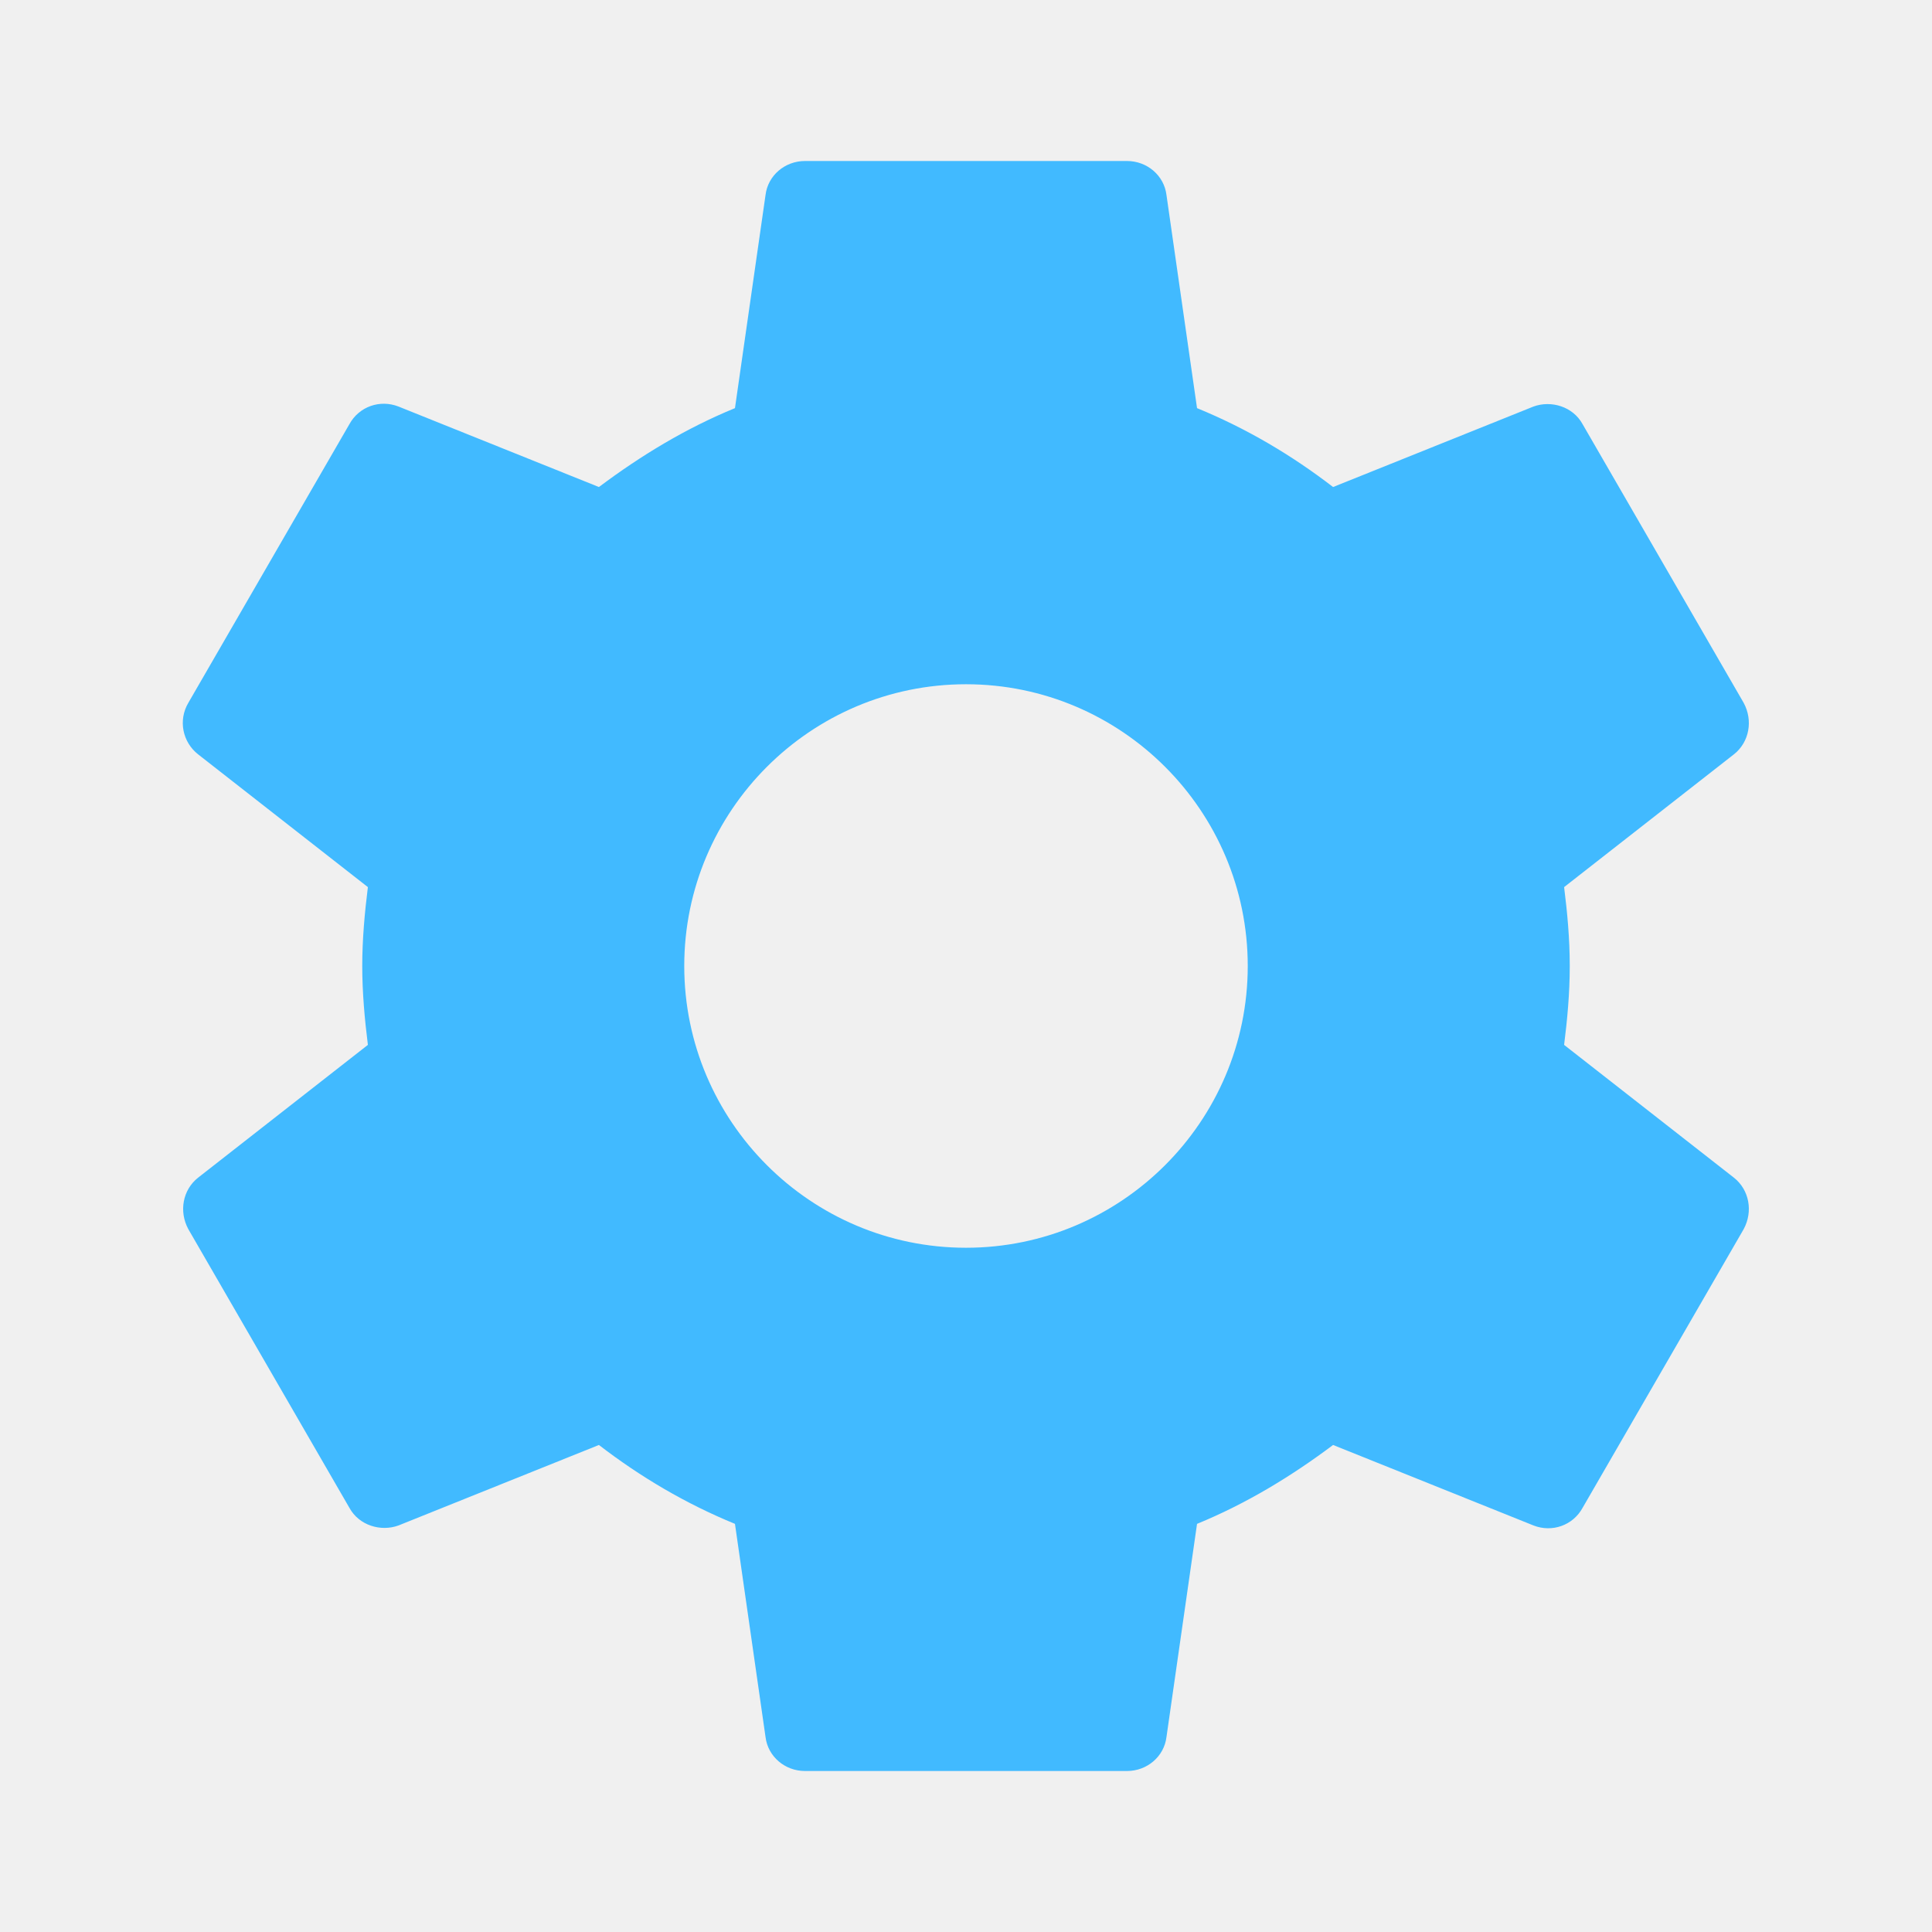
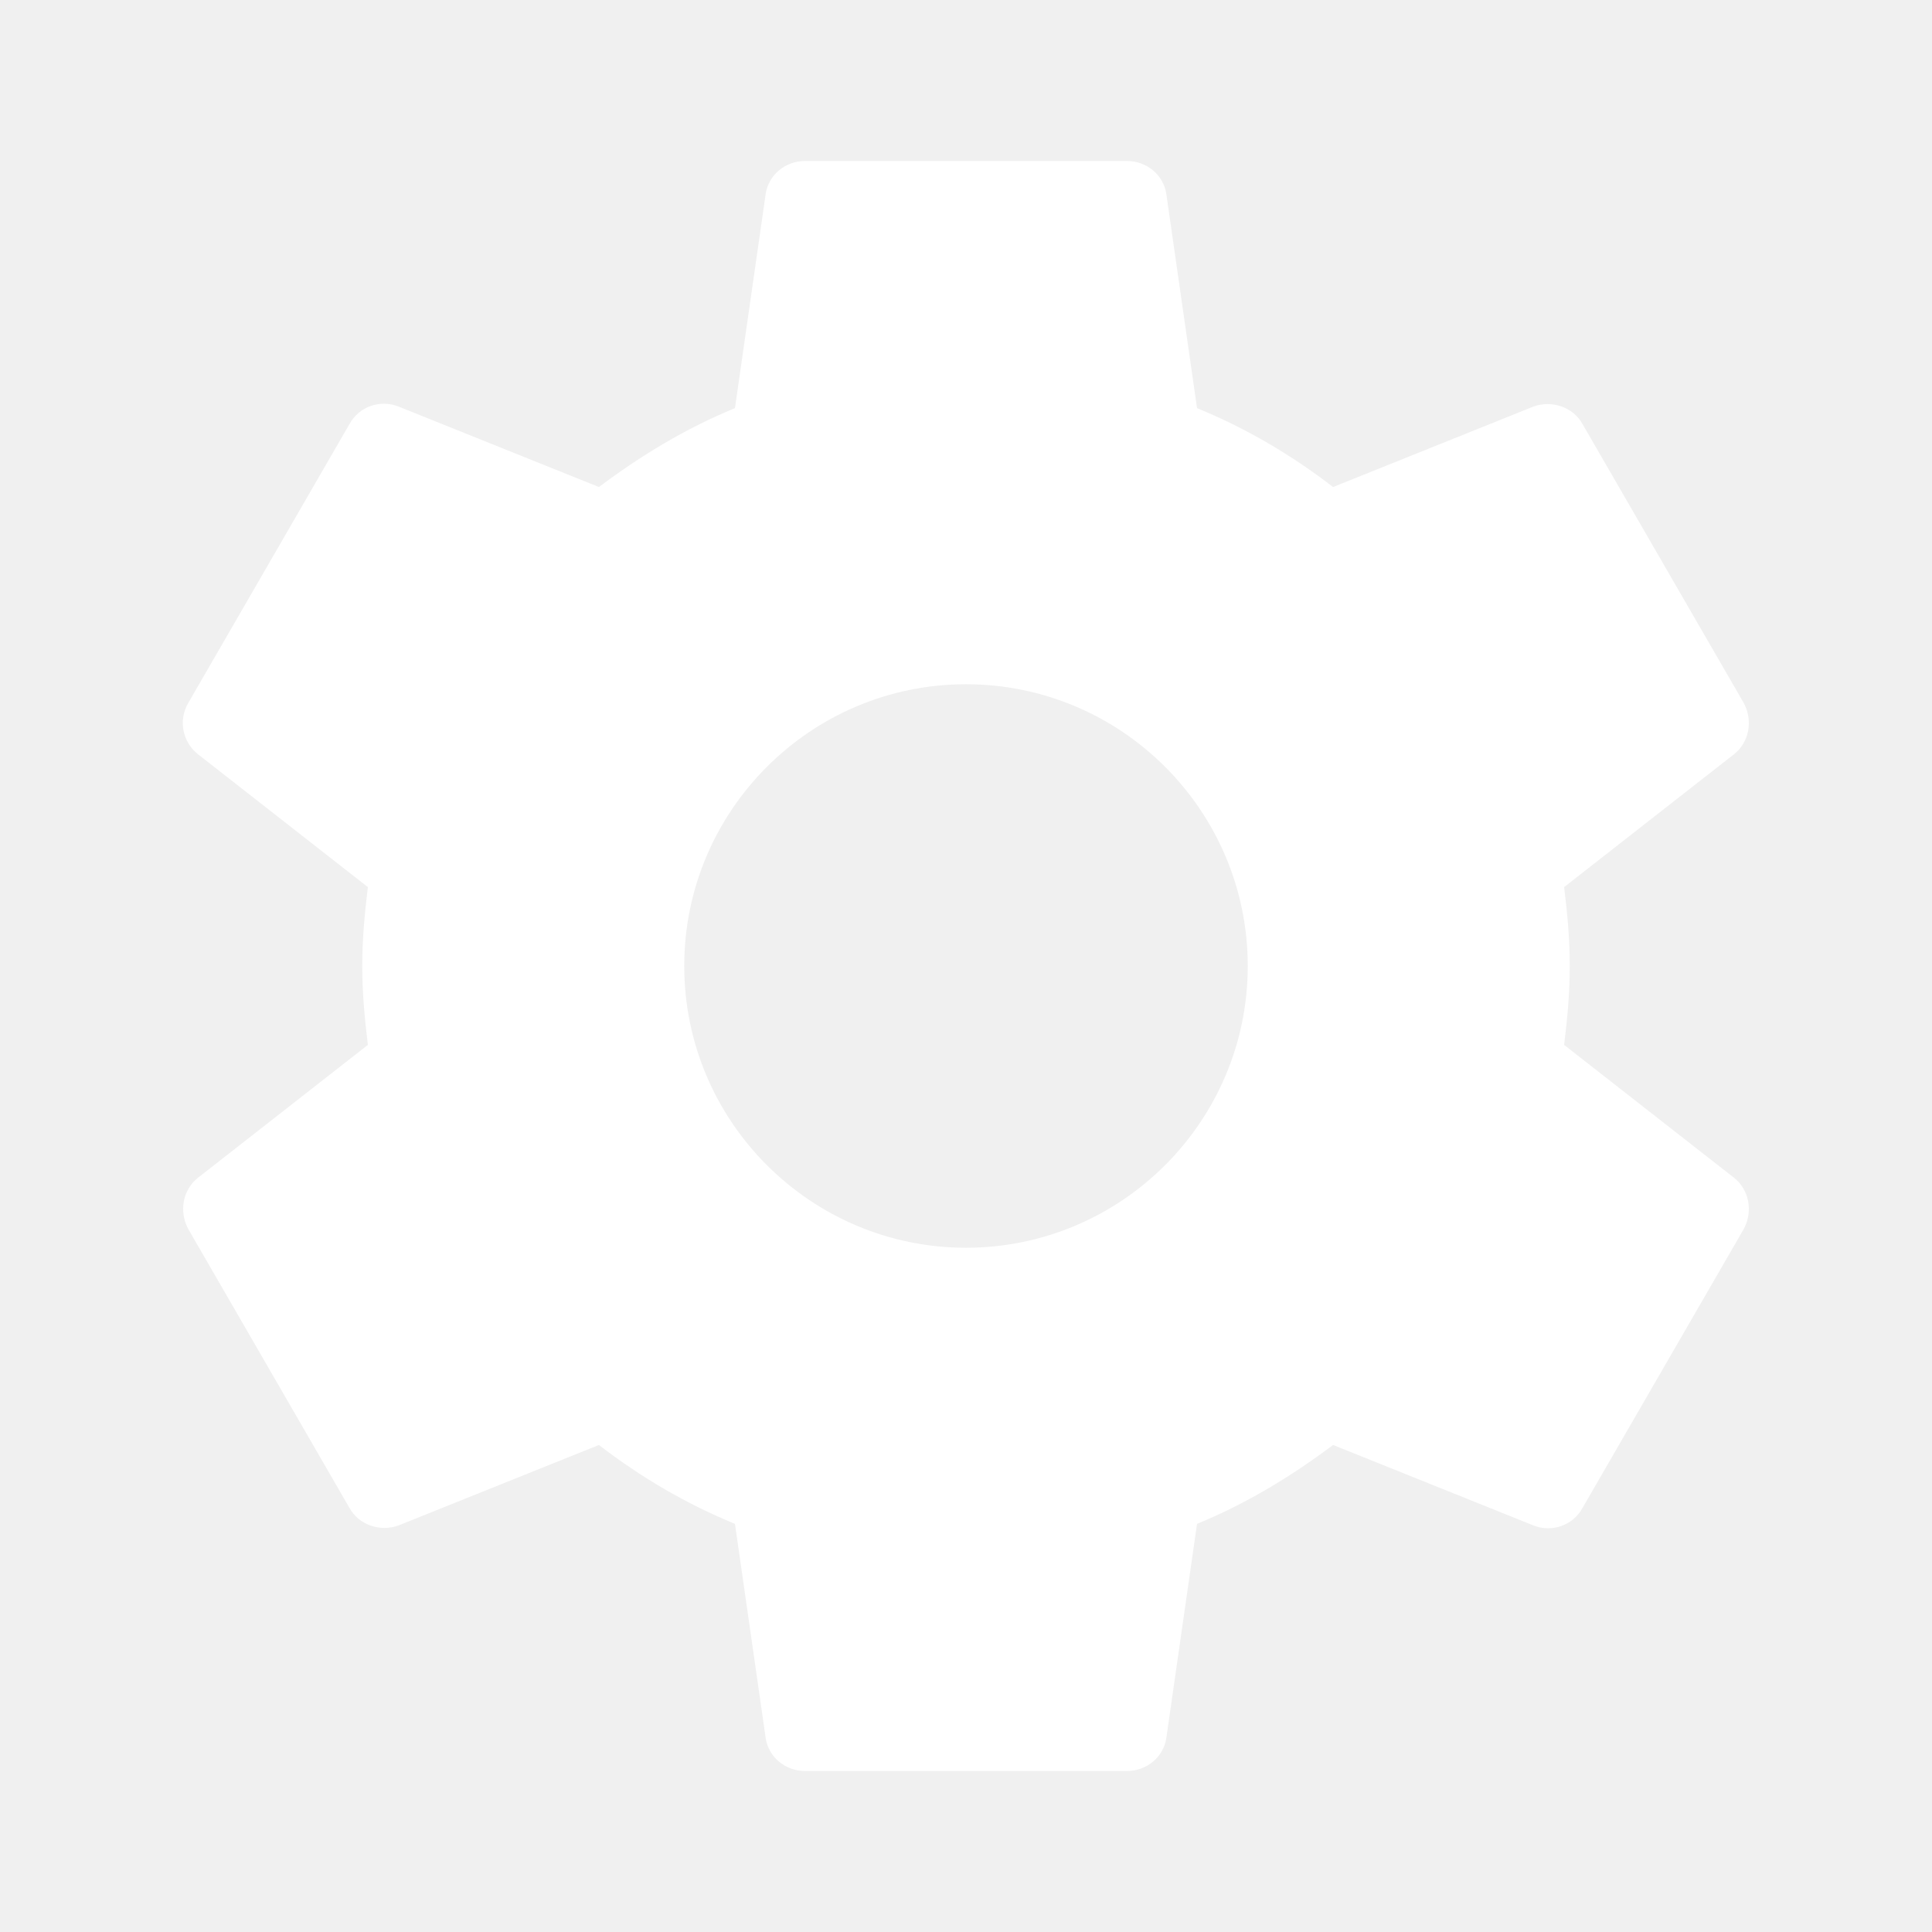
- <svg xmlns="http://www.w3.org/2000/svg" fill="#41BAFF" height="24" viewBox="0 0 24 24" width="24">
+ <svg xmlns="http://www.w3.org/2000/svg" fill="white" height="24" viewBox="0 0 24 24" width="24">
  <path d="M0 0h24v24H0z" fill="none" />
  <path d="M19.43 12.98c.04-.32.07-.64.07-.98s-.03-.66-.07-.98l2.11-1.65c.19-.15.24-.42.12-.64l-2-3.46c-.12-.22-.39-.3-.61-.22l-2.49 1c-.52-.4-1.08-.73-1.69-.98l-.38-2.65C14.46 2.18 14.25 2 14 2h-4c-.25 0-.46.18-.49.42l-.38 2.65c-.61.25-1.17.59-1.69.98l-2.49-1c-.23-.09-.49 0-.61.22l-2 3.46c-.13.22-.07.49.12.64l2.11 1.65c-.04.32-.07.65-.07.98s.03.66.07.98l-2.11 1.65c-.19.15-.24.42-.12.64l2 3.46c.12.22.39.3.61.22l2.49-1c.52.4 1.08.73 1.69.98l.38 2.65c.03.24.24.42.49.42h4c.25 0 .46-.18.49-.42l.38-2.65c.61-.25 1.17-.59 1.69-.98l2.49 1c.23.09.49 0 .61-.22l2-3.46c.12-.22.07-.49-.12-.64l-2.11-1.65zM12 15.5c-1.93 0-3.5-1.57-3.5-3.5s1.57-3.5 3.5-3.5 3.5 1.57 3.5 3.5-1.57 3.5-3.5 3.5z" />
</svg>
